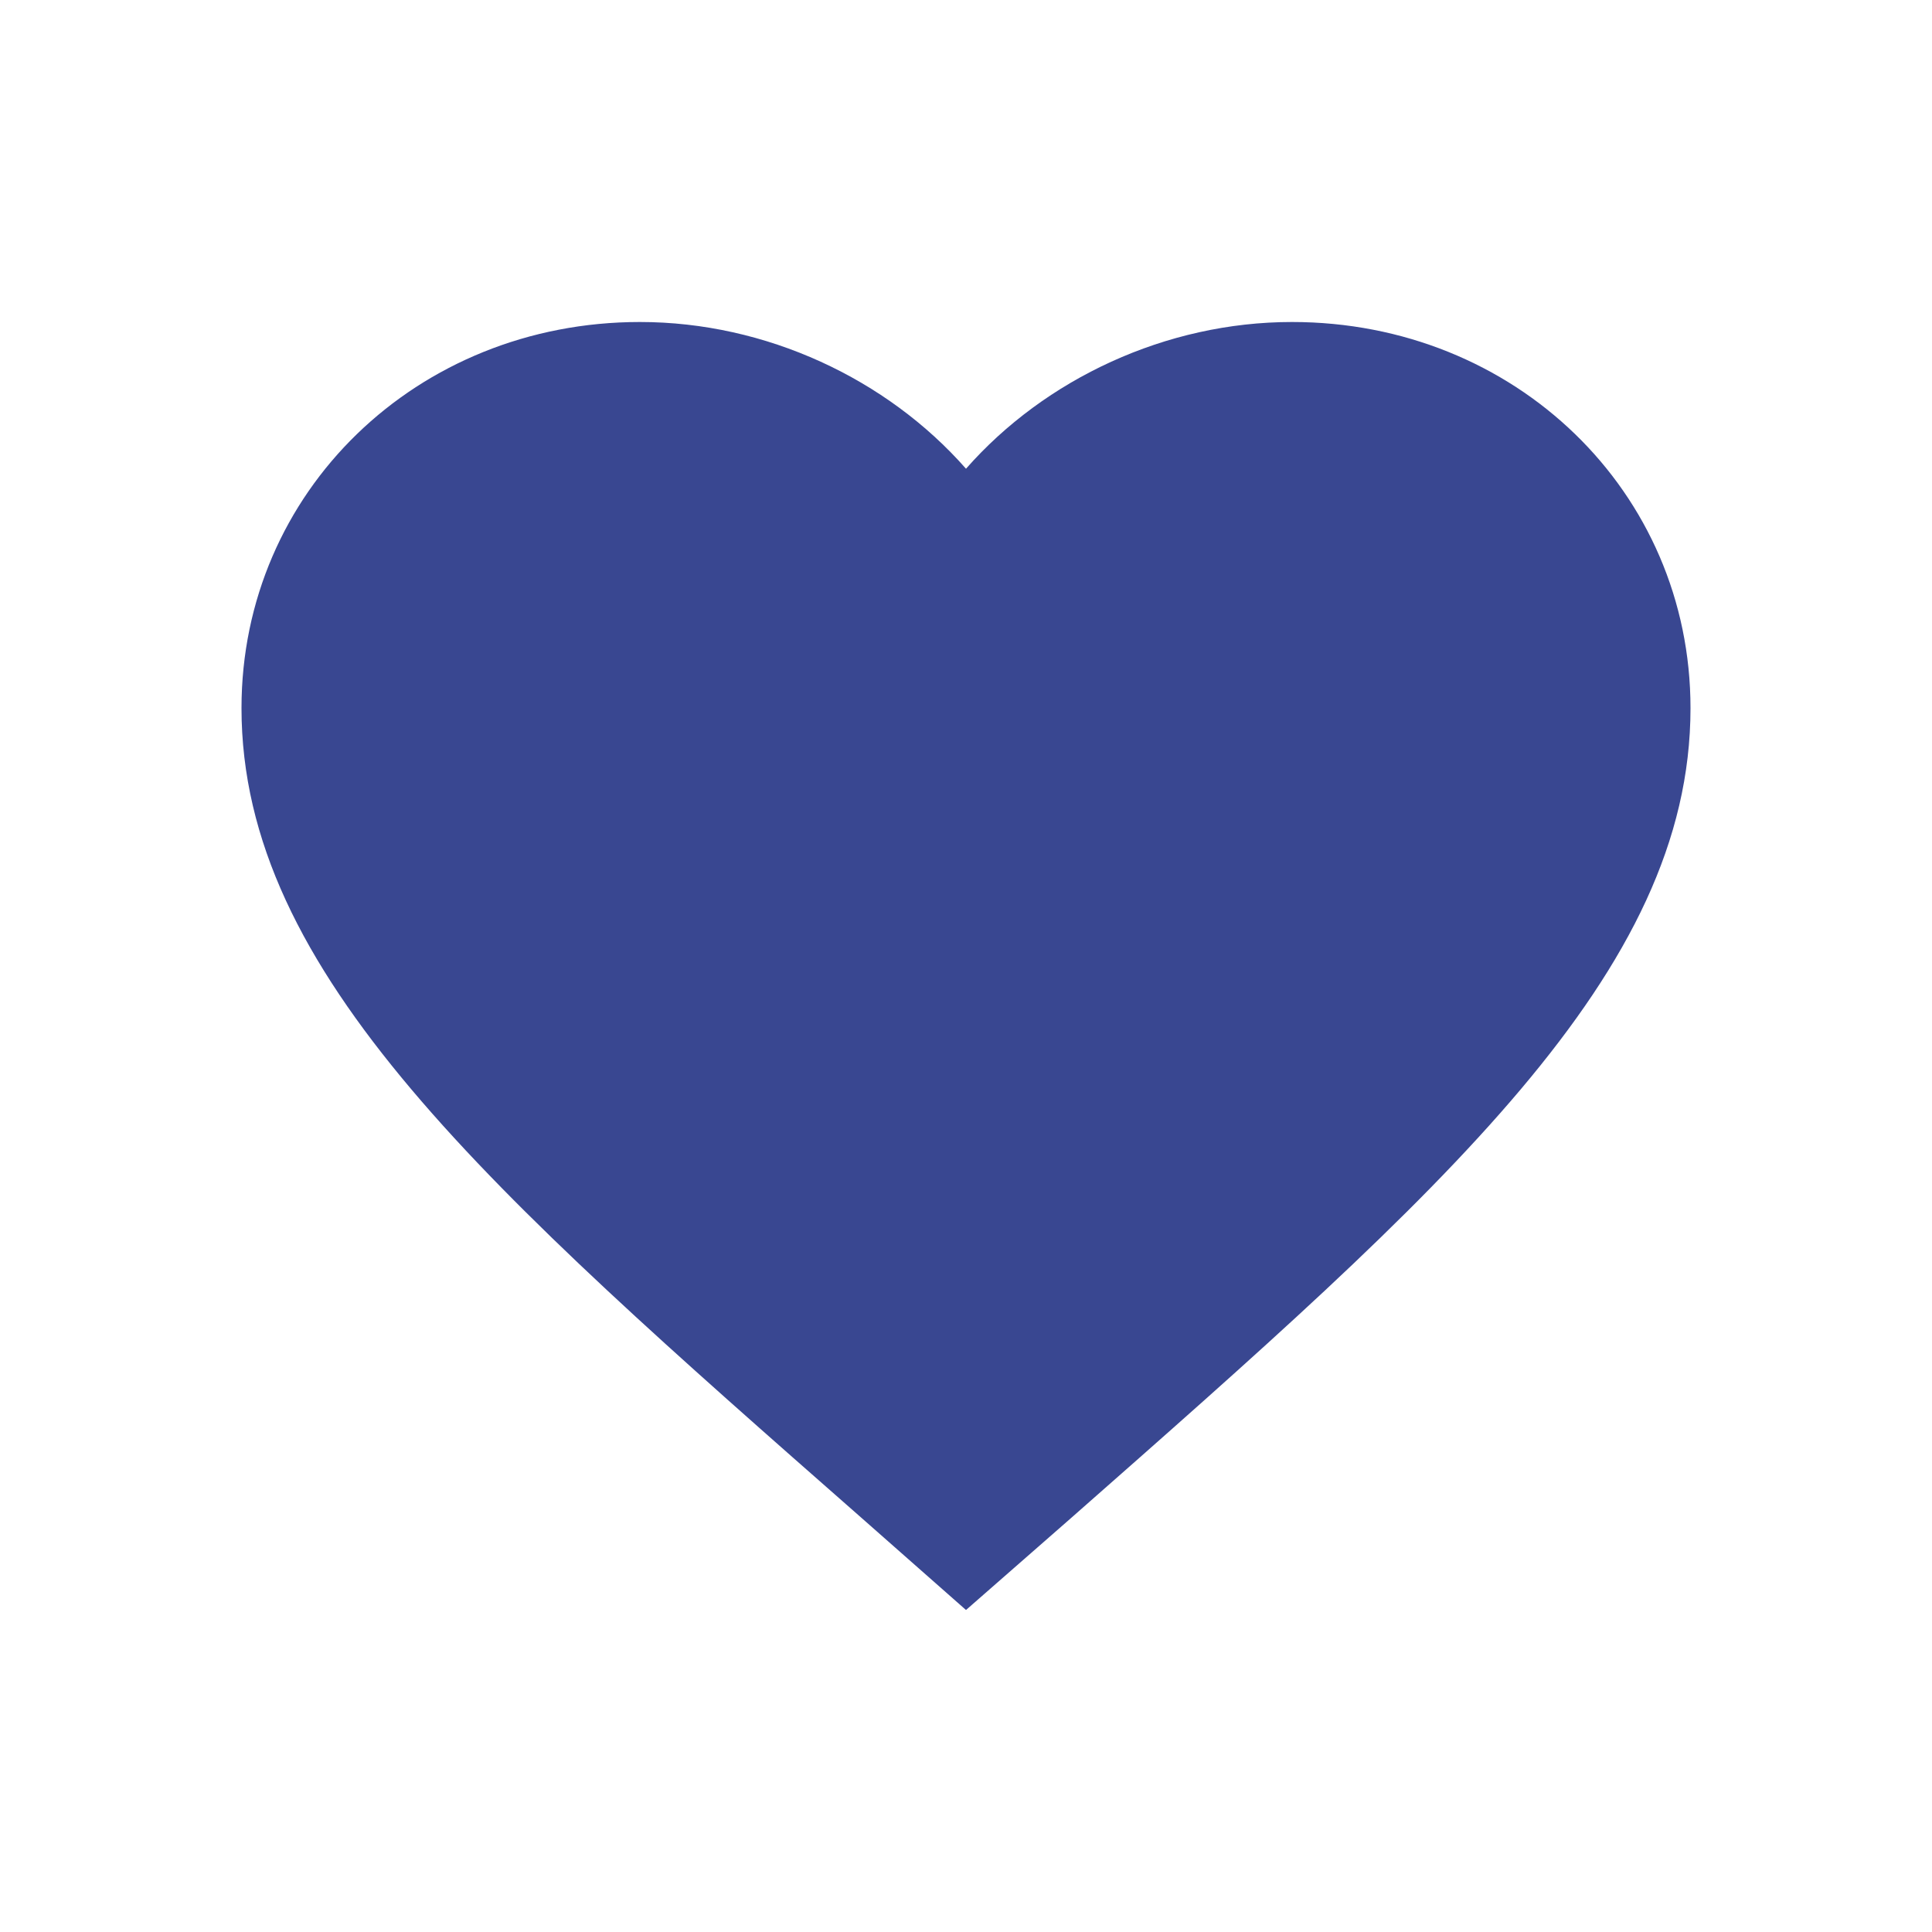
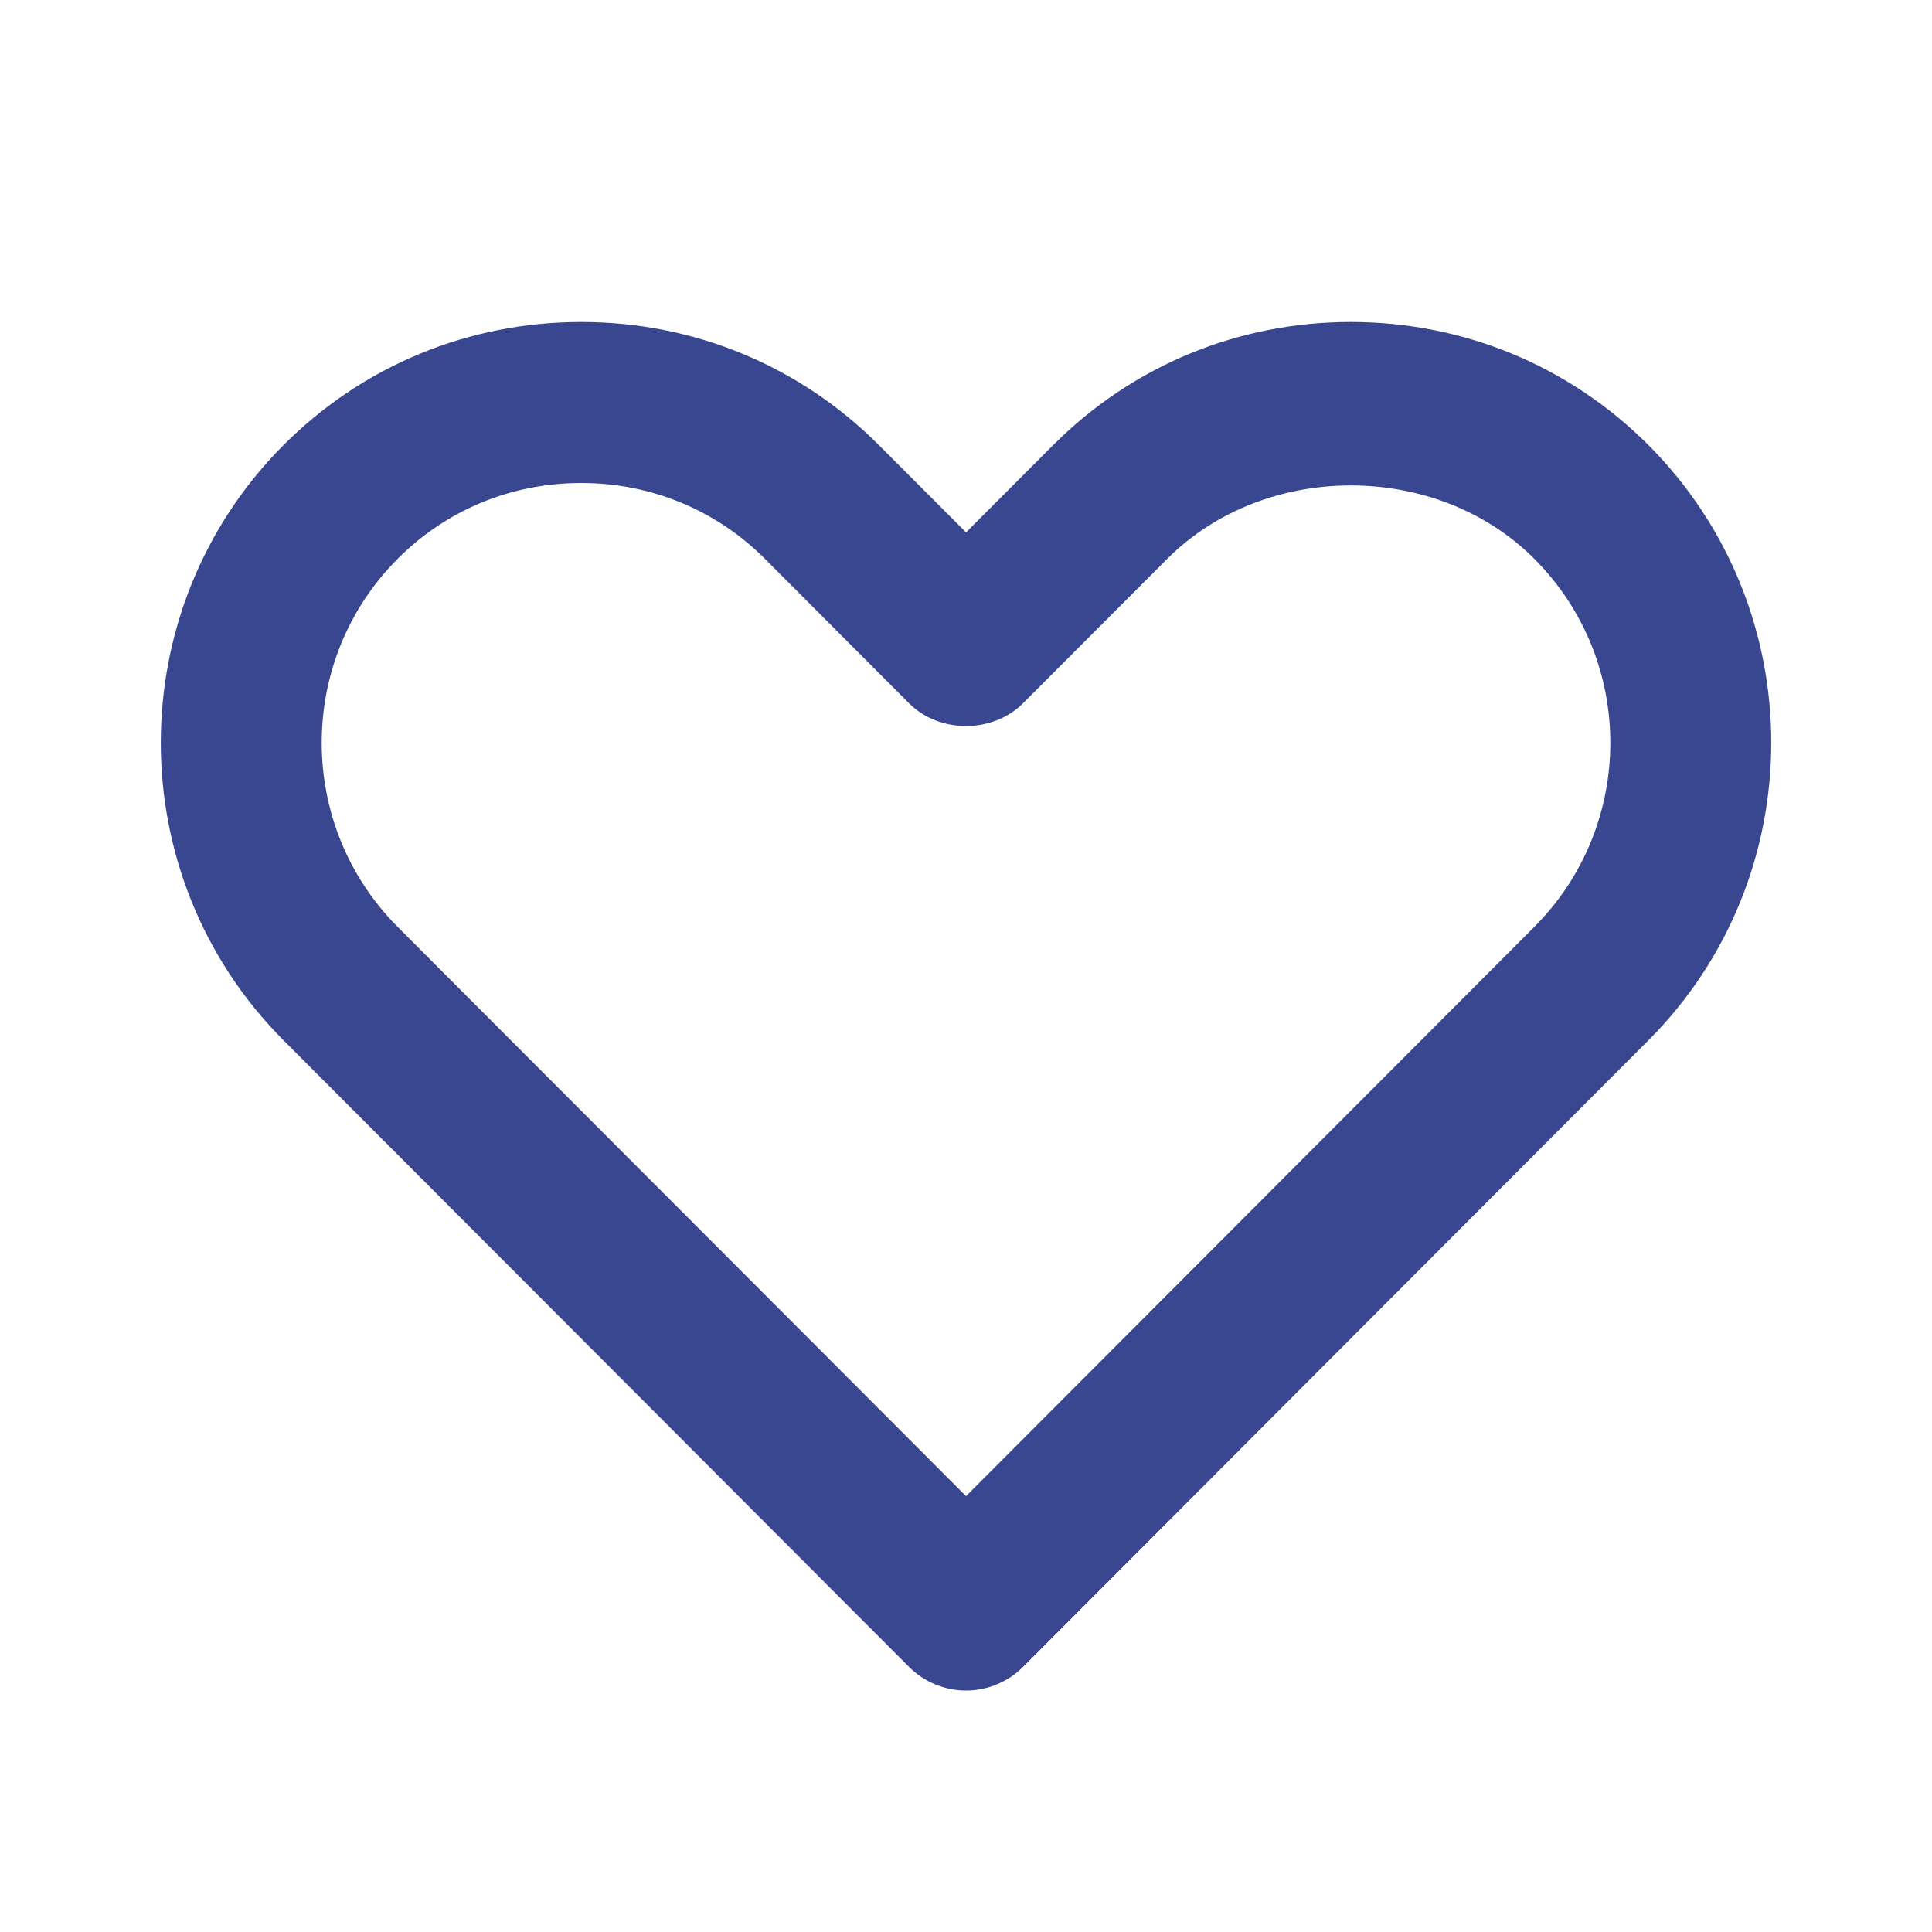
<svg xmlns="http://www.w3.org/2000/svg" xmlns:xlink="http://www.w3.org/1999/xlink" width="18px" height="18px" viewBox="0 0 18 18" version="1.1">
  <defs>
-     <path d="M5.771 11.137C2.295 8.083 0 6.069 0 3.597C0 1.583 1.633 0 3.712 0C4.887 0 6.014 0.53 6.75 1.367C7.486 0.53 8.613 0 9.787 0C11.867 0 13.5 1.583 13.5 3.597C13.5 6.069 11.205 8.083 7.729 11.143L6.75 12L5.771 11.137Z" transform="translate(2.25 3)" id="path_1" />
+     <path d="M6.971 12.53C7.112 12.671 7.303 12.75 7.502 12.75C7.701 12.75 7.891 12.671 8.033 12.53L13.858 6.694C15.386 5.165 15.386 2.675 13.858 1.145C13.12 0.407 12.136 0 11.087 0C10.037 0 9.053 0.407 8.315 1.146L7.502 1.96L6.688 1.145C5.95 0.407 4.966 0 3.917 0C2.867 0 1.883 0.407 1.145 1.145C-0.382 2.675 -0.382 5.165 1.145 6.694L6.971 12.53ZM2.207 2.206C2.661 1.75 3.268 1.5 3.917 1.5C4.565 1.5 5.172 1.75 5.627 2.205L6.971 3.552C7.253 3.835 7.75 3.835 8.033 3.552L9.377 2.206C10.286 1.296 11.887 1.294 12.796 2.206C13.741 3.151 13.741 4.689 12.796 5.636L7.502 10.939L2.207 5.636C1.263 4.689 1.263 3.151 2.207 2.206Z" transform="translate(1.498275 3)" id="path_1" />
    <clipPath id="mask_1">
      <use xlink:href="#path_1" />
    </clipPath>
  </defs>
-   <g id="compare">
-     <path d="M5.771 11.137C2.295 8.083 0 6.069 0 3.597C0 1.583 1.633 0 3.712 0C4.887 0 6.014 0.53 6.75 1.367C7.486 0.53 8.613 0 9.787 0C11.867 0 13.5 1.583 13.5 3.597C13.5 6.069 11.205 8.083 7.729 11.143L6.75 12L5.771 11.137Z" transform="translate(2.25 3)" id="Icon" fill="#394791" stroke="none" />
+   <g id="compare-copy">
+     <path d="M6.971 12.53C7.112 12.671 7.303 12.75 7.502 12.75C7.701 12.75 7.891 12.671 8.033 12.53L13.858 6.694C15.386 5.165 15.386 2.675 13.858 1.145C13.12 0.407 12.136 0 11.087 0C10.037 0 9.053 0.407 8.315 1.146L7.502 1.96L6.688 1.145C5.95 0.407 4.966 0 3.917 0C2.867 0 1.883 0.407 1.145 1.145C-0.382 2.675 -0.382 5.165 1.145 6.694L6.971 12.53ZM2.207 2.206C2.661 1.75 3.268 1.5 3.917 1.5C4.565 1.5 5.172 1.75 5.627 2.205L6.971 3.552C7.253 3.835 7.75 3.835 8.033 3.552L9.377 2.206C10.286 1.296 11.887 1.294 12.796 2.206C13.741 3.151 13.741 4.689 12.796 5.636L7.502 10.939L2.207 5.636C1.263 4.689 1.263 3.151 2.207 2.206Z" transform="translate(1.498275 3)" id="🎨-Icon-Сolor" fill="#394791" fill-rule="evenodd" stroke="none" />
  </g>
</svg>
